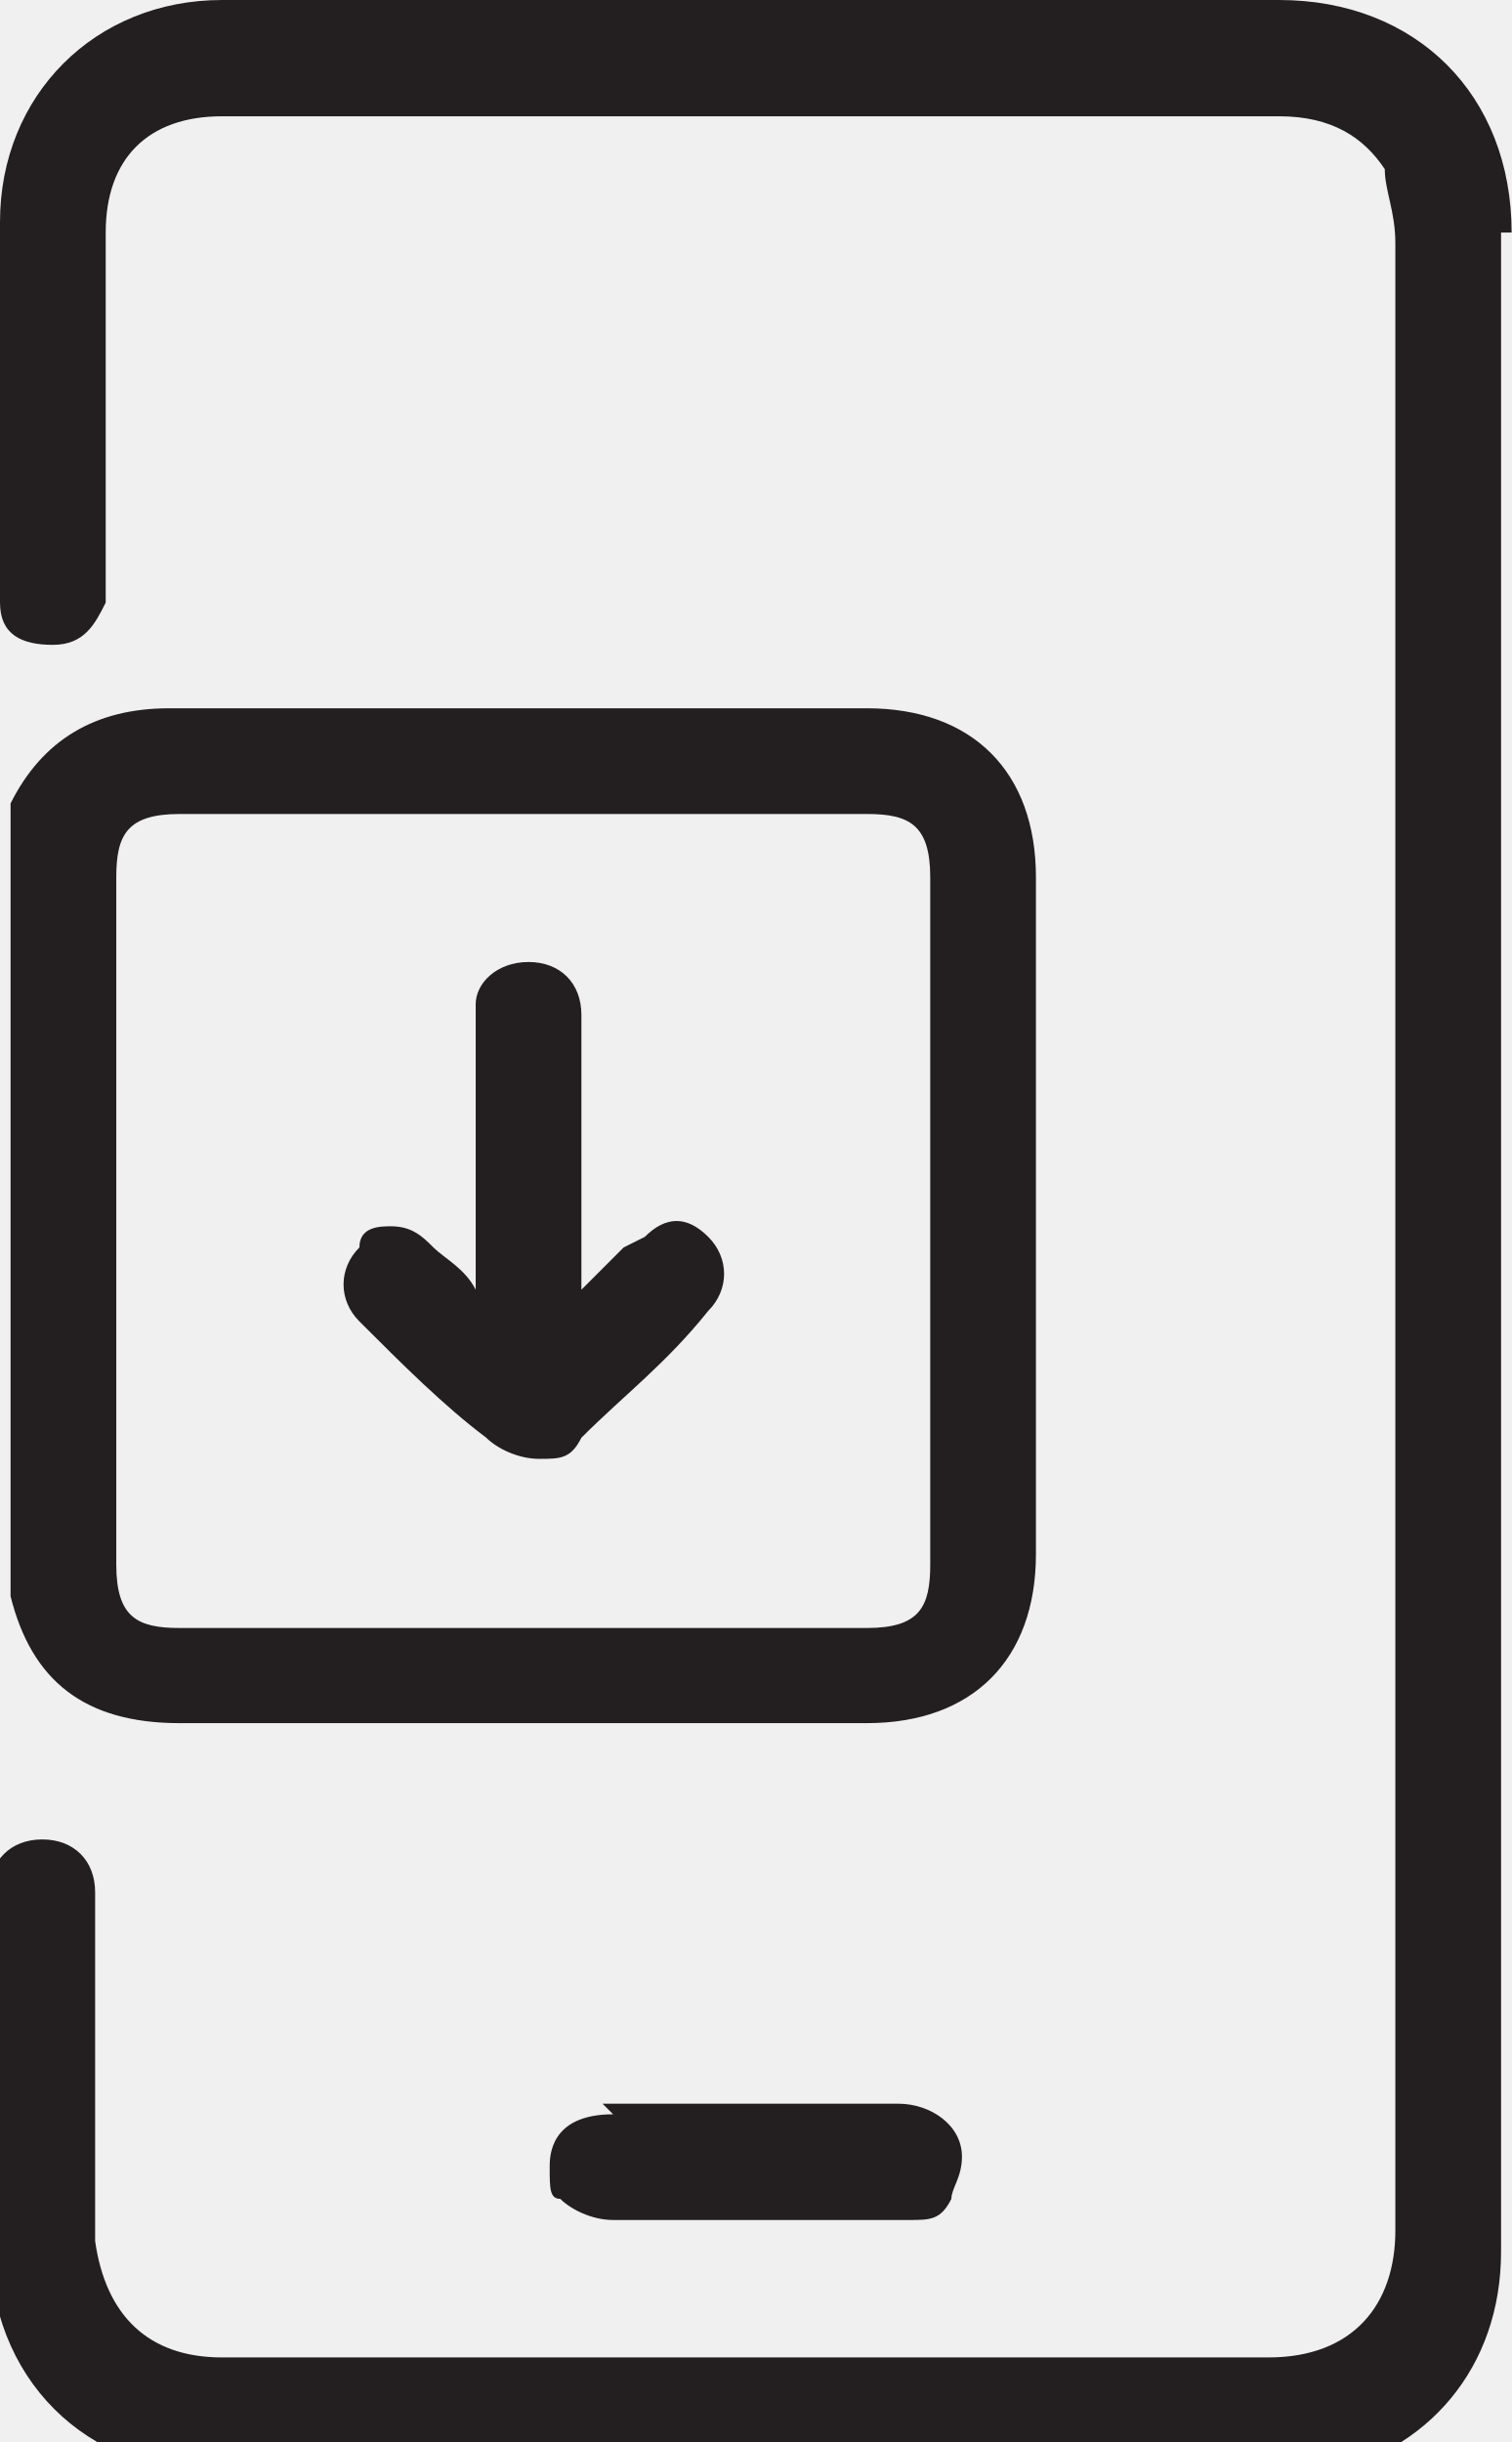
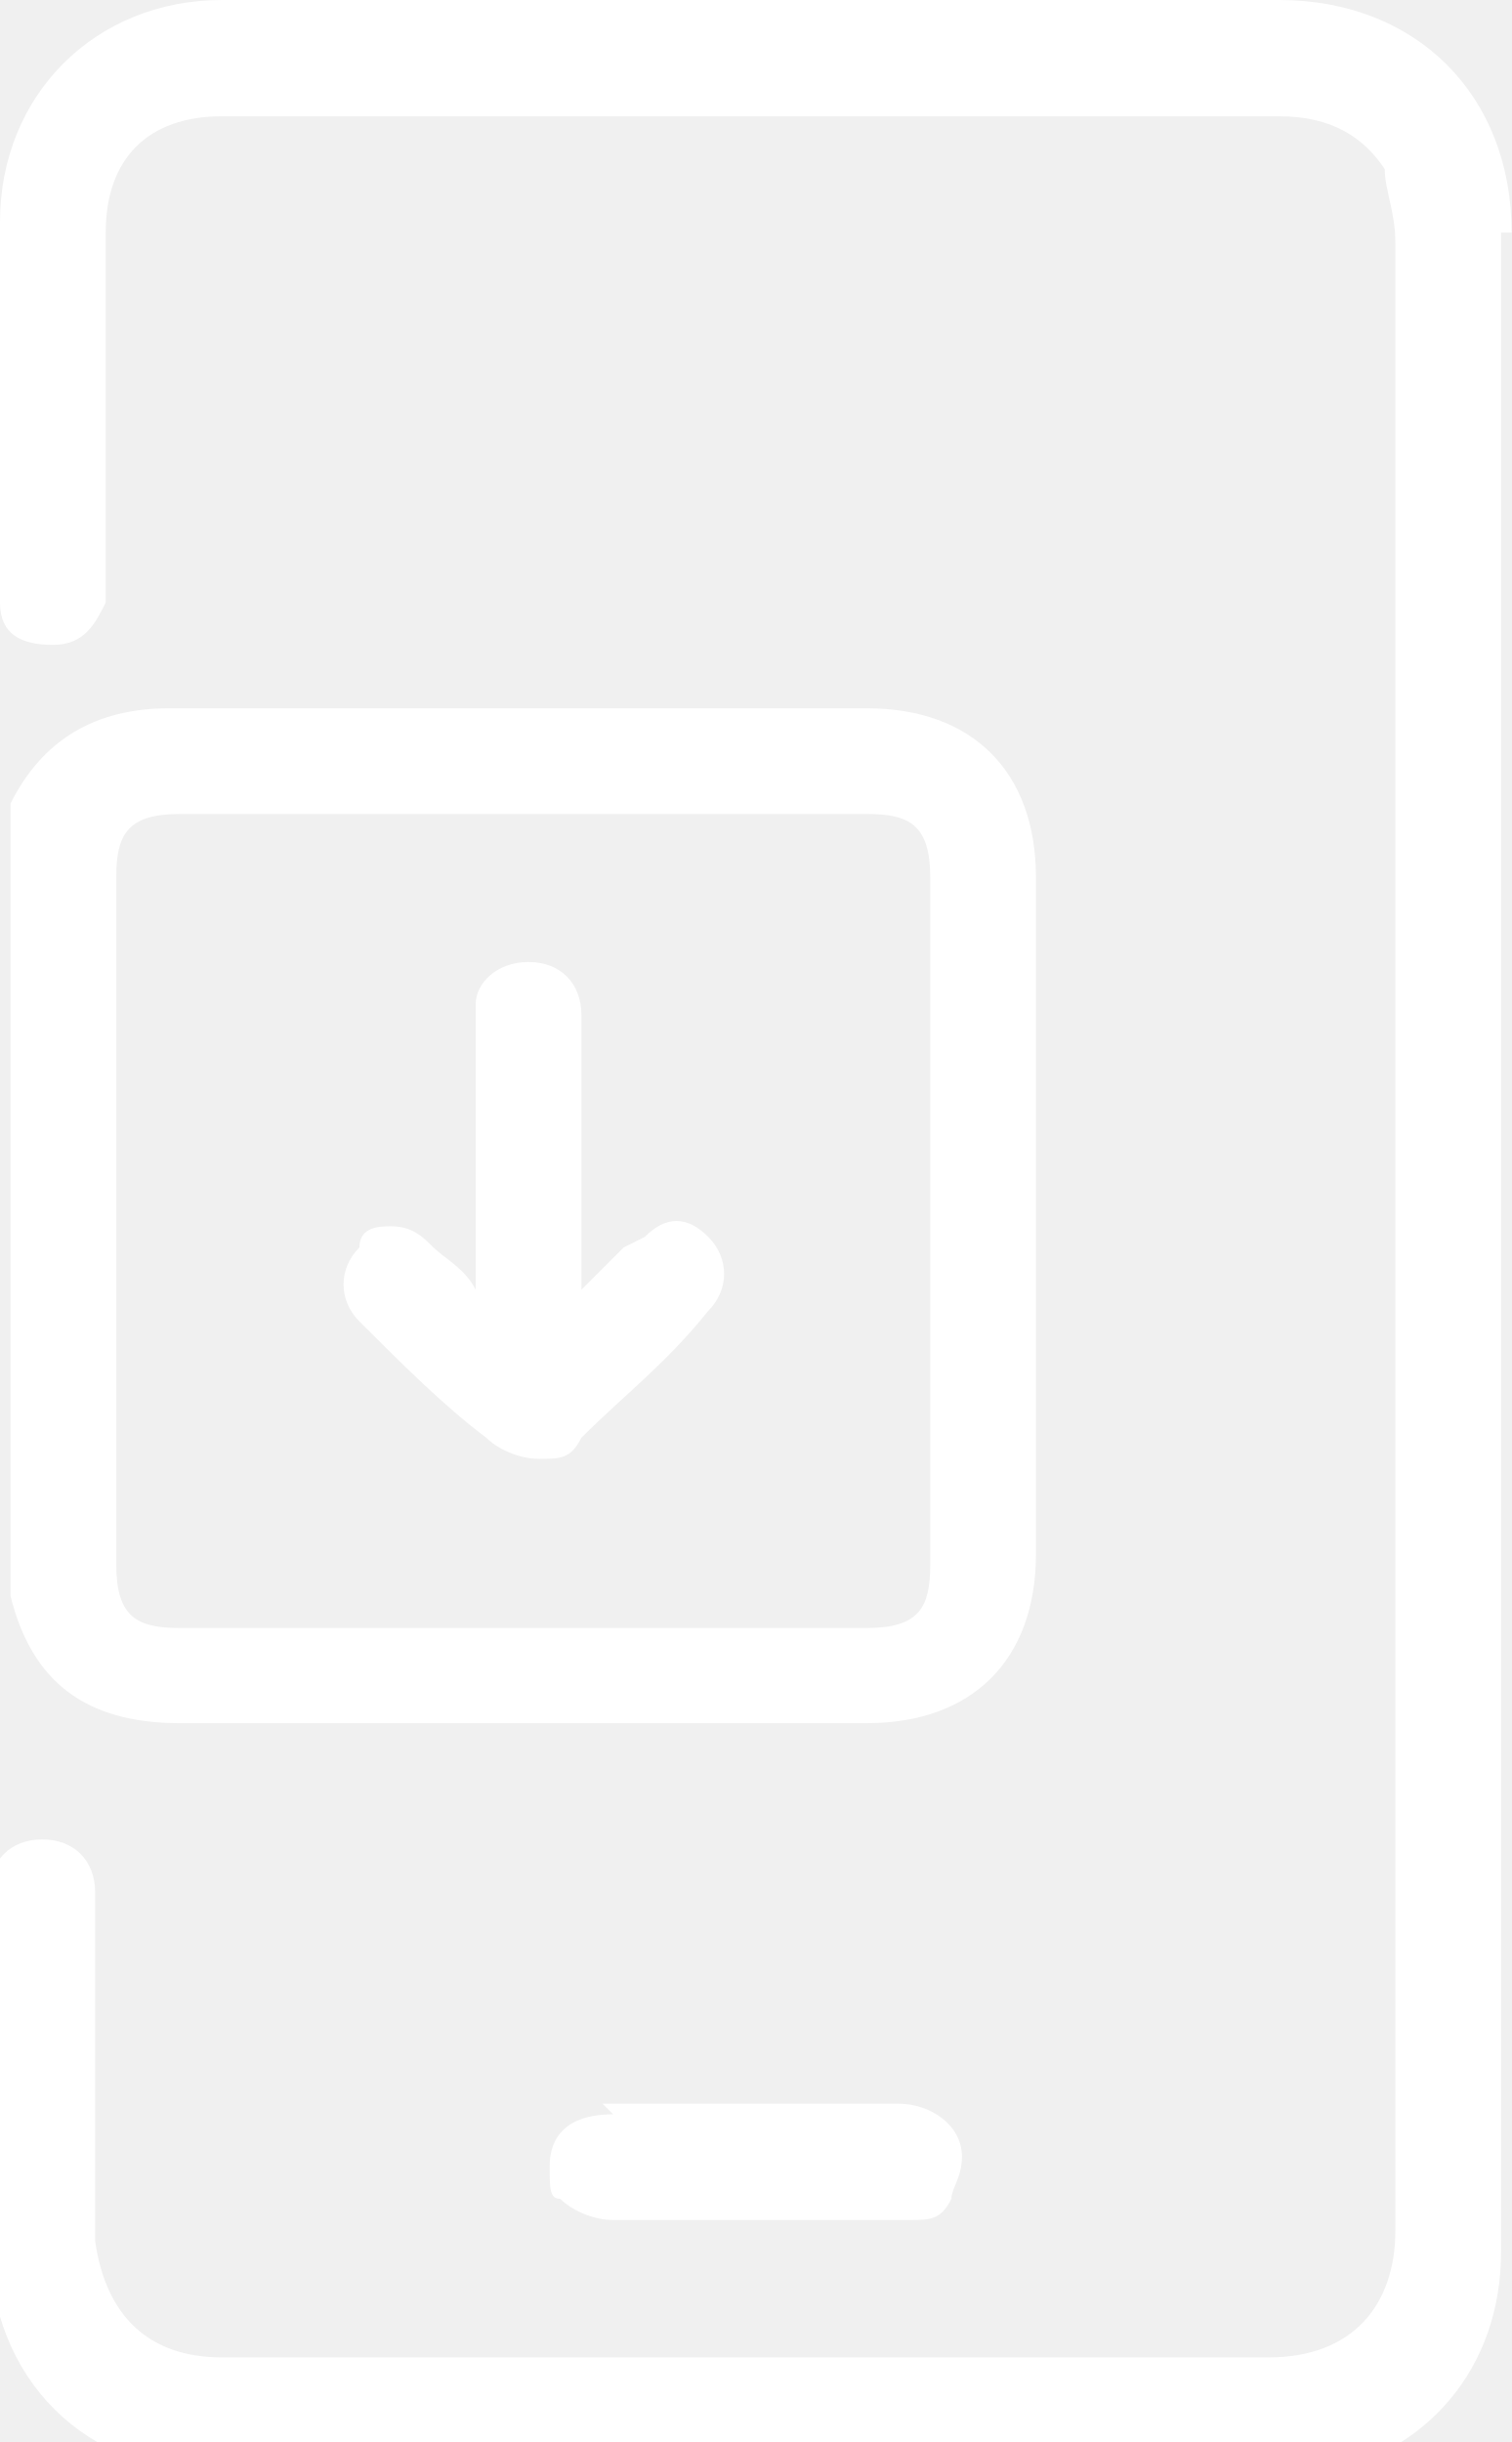
<svg xmlns="http://www.w3.org/2000/svg" width="14.3" height="23.1" version="1.1" viewBox="0 0 14.3 23.1">
  <defs>
    <style>
      .cls-1 {
        fill: #231f20;
+       }
+       .cls-1 {
+         fill: #fff !important;
      }
    </style>
  </defs>
  <g>
    <g id="Layer_1">
      <g>
        <path class="cls-1" d="M9.8,14.8c0-2.2,0-4.4,0-6.5,0-1-.6-1.6-1.6-1.6-.5,0-1.1,0-1.6,0h-.7s-1.3,0-1.3,0c-1,0-2,0-3,0-.7,0-1.2.3-1.5.9,0,0,0,.2,0,.2h0c0,0,0,7.2,0,7.2h0c0,0,0,.1,0,.1.2.8.7,1.2,1.6,1.2,1.3,0,2.5,0,3.8,0s1.8,0,2.7,0c1,0,1.6-.6,1.6-1.6ZM8.8,8.3c0,2.2,0,4.3,0,6.5,0,.4-.1.6-.6.6H1.7c-.4,0-.6-.1-.6-.6,0-.8,0-1.6,0-2.5v-1.6c0-.8,0-1.6,0-2.4,0-.4.1-.6.6-.6,1.2,0,2.3,0,3.5,0s2,0,3,0c.4,0,.6.1.6.6Z" />
        <path class="cls-1" d="M14.3,2.2C14.3.9,13.4,0,12.1,0,8.8,0,5.5,0,2.1,0,.9,0,0,.9,0,2.1,0,3.2,0,4.3,0,5.5c0,0,0,.1,0,.2,0,.3.2.4.5.4.3,0,.4-.2.5-.4,0,0,0-.1,0-.2v-1c0-.8,0-1.5,0-2.3,0-.7.4-1.1,1.1-1.1h2.8c2.4,0,4.8,0,7.2,0h0c.5,0,.8.2,1,.5,0,.2.1.4.1.7,0,2.5,0,4.9,0,7.4v4.3c0,2.4,0,4.7,0,7.1,0,.7-.4,1.2-1.2,1.2-3.3,0-6.6,0-9.9,0-.7,0-1.1-.4-1.2-1.1,0-.5,0-1.1,0-1.6v-.9c0-.3,0-.5,0-.8,0-.3-.2-.5-.5-.5h0c-.3,0-.5.2-.5.5,0,0,0,0,0,.2v3.1c0,1.3.9,2.2,2.2,2.2,1.4,0,2.7,0,4.1,0,1.9,0,3.9,0,5.8,0,.2,0,.3,0,.5,0,1-.2,1.7-1,1.7-2.1,0-.6,0-1.2,0-1.8V2.2Z" />
        <path class="cls-1" d="M5.8,20c-.6,0-.6.4-.6.5,0,.2,0,.3.1.3.1.1.3.2.5.2.3,0,.7,0,1,0h.4s.4,0,.4,0c.1,0,.3,0,.4,0,.2,0,.4,0,.6,0,.2,0,.3,0,.4-.2,0-.1.1-.2.1-.4,0-.3-.3-.5-.6-.5-.9,0-1.8,0-2.8,0Z" />
        <path class="cls-1" d="M5.9,11.8c0,0-.1.1-.2.2l-.2.2v-2.2c0-.1,0-.2,0-.4,0-.3-.2-.5-.5-.5h0c-.3,0-.5.2-.5.4,0,0,0,.1,0,.2v2.5c-.1-.2-.3-.3-.4-.4-.1-.1-.2-.2-.4-.2-.1,0-.3,0-.3.2-.2.2-.2.5,0,.7.4.4.8.8,1.2,1.1.1.1.3.2.5.2s.3,0,.4-.2c.4-.4.8-.7,1.2-1.2.2-.2.2-.5,0-.7-.2-.2-.4-.2-.6,0Z" />
      </g>
    </g>
  </g>
</svg>
